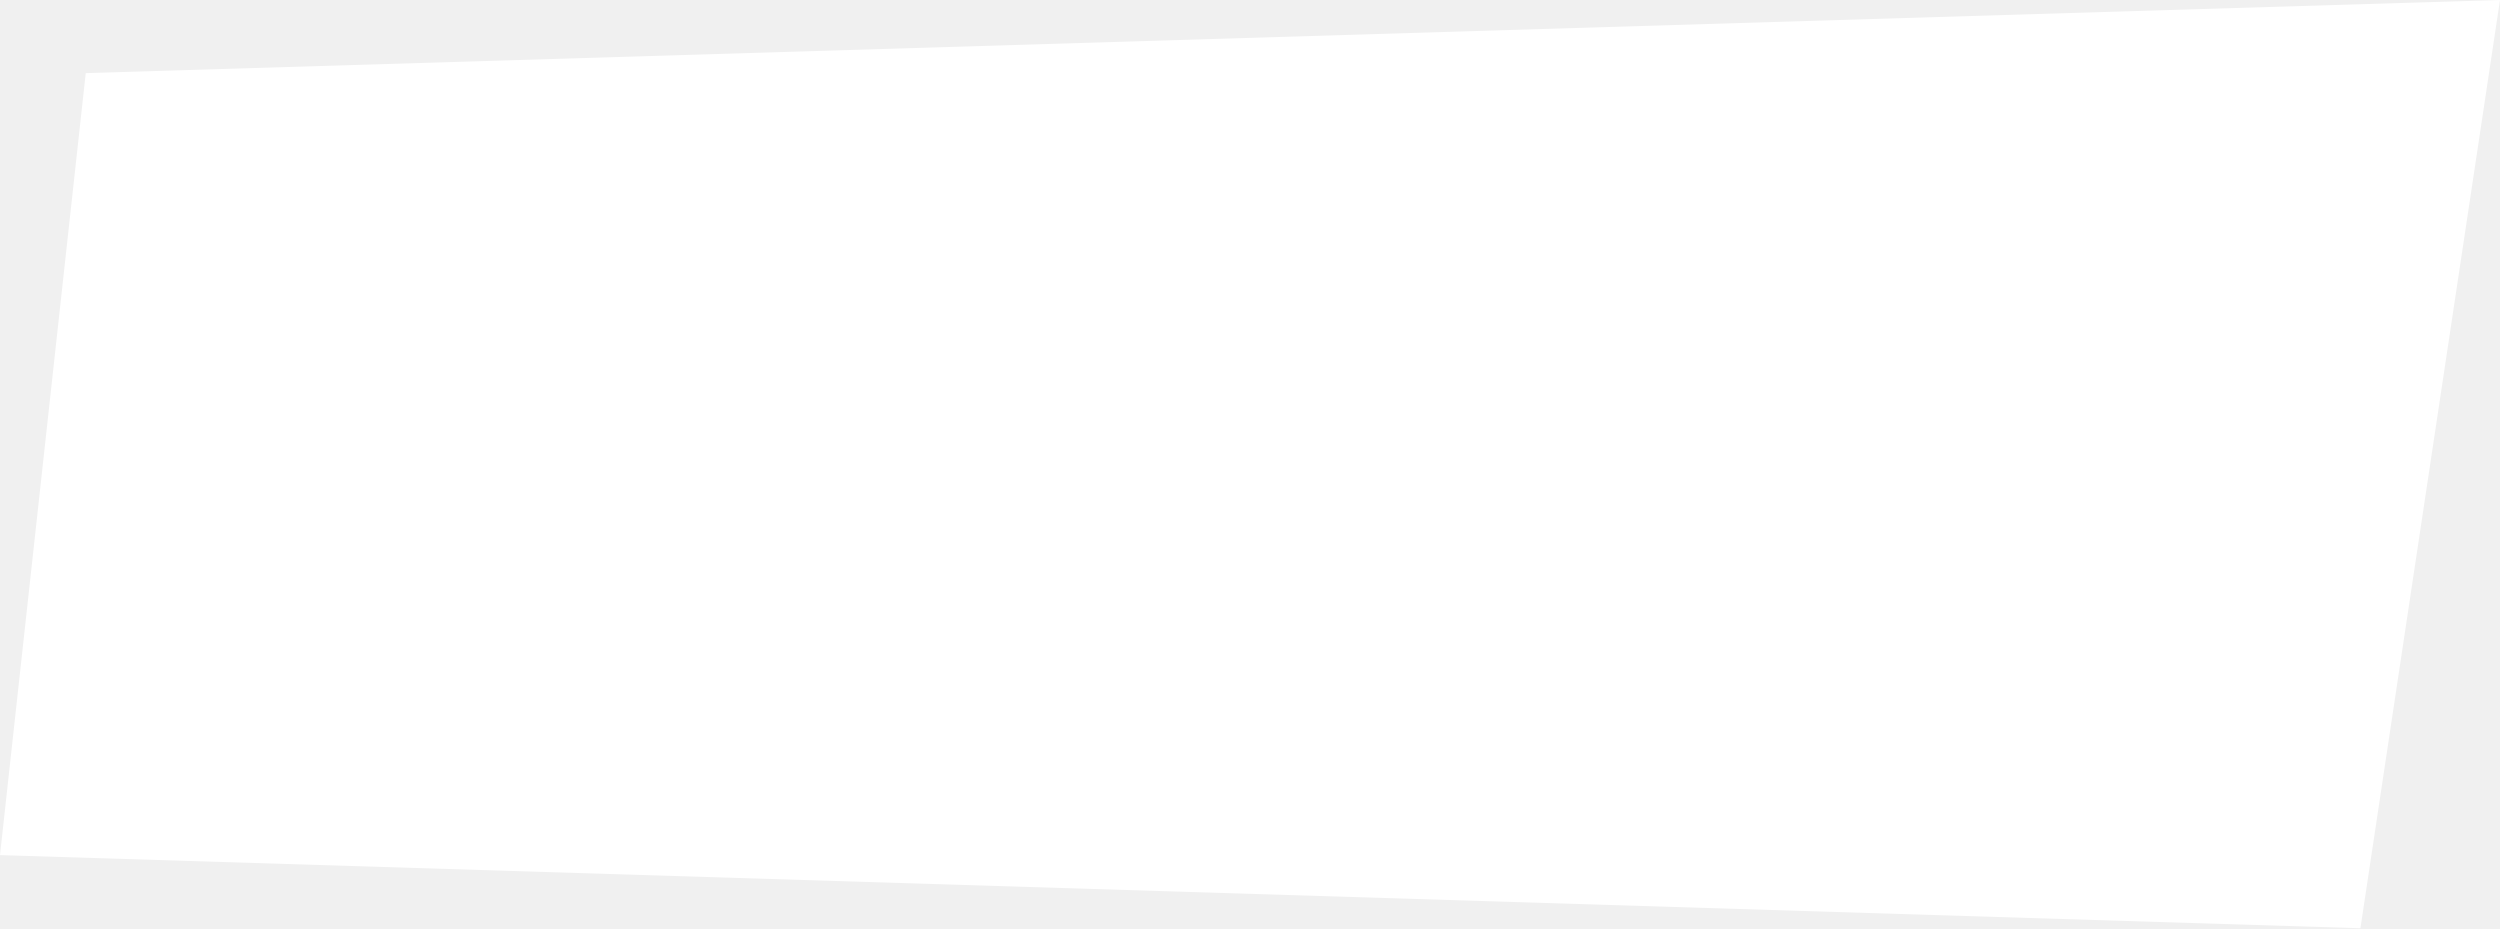
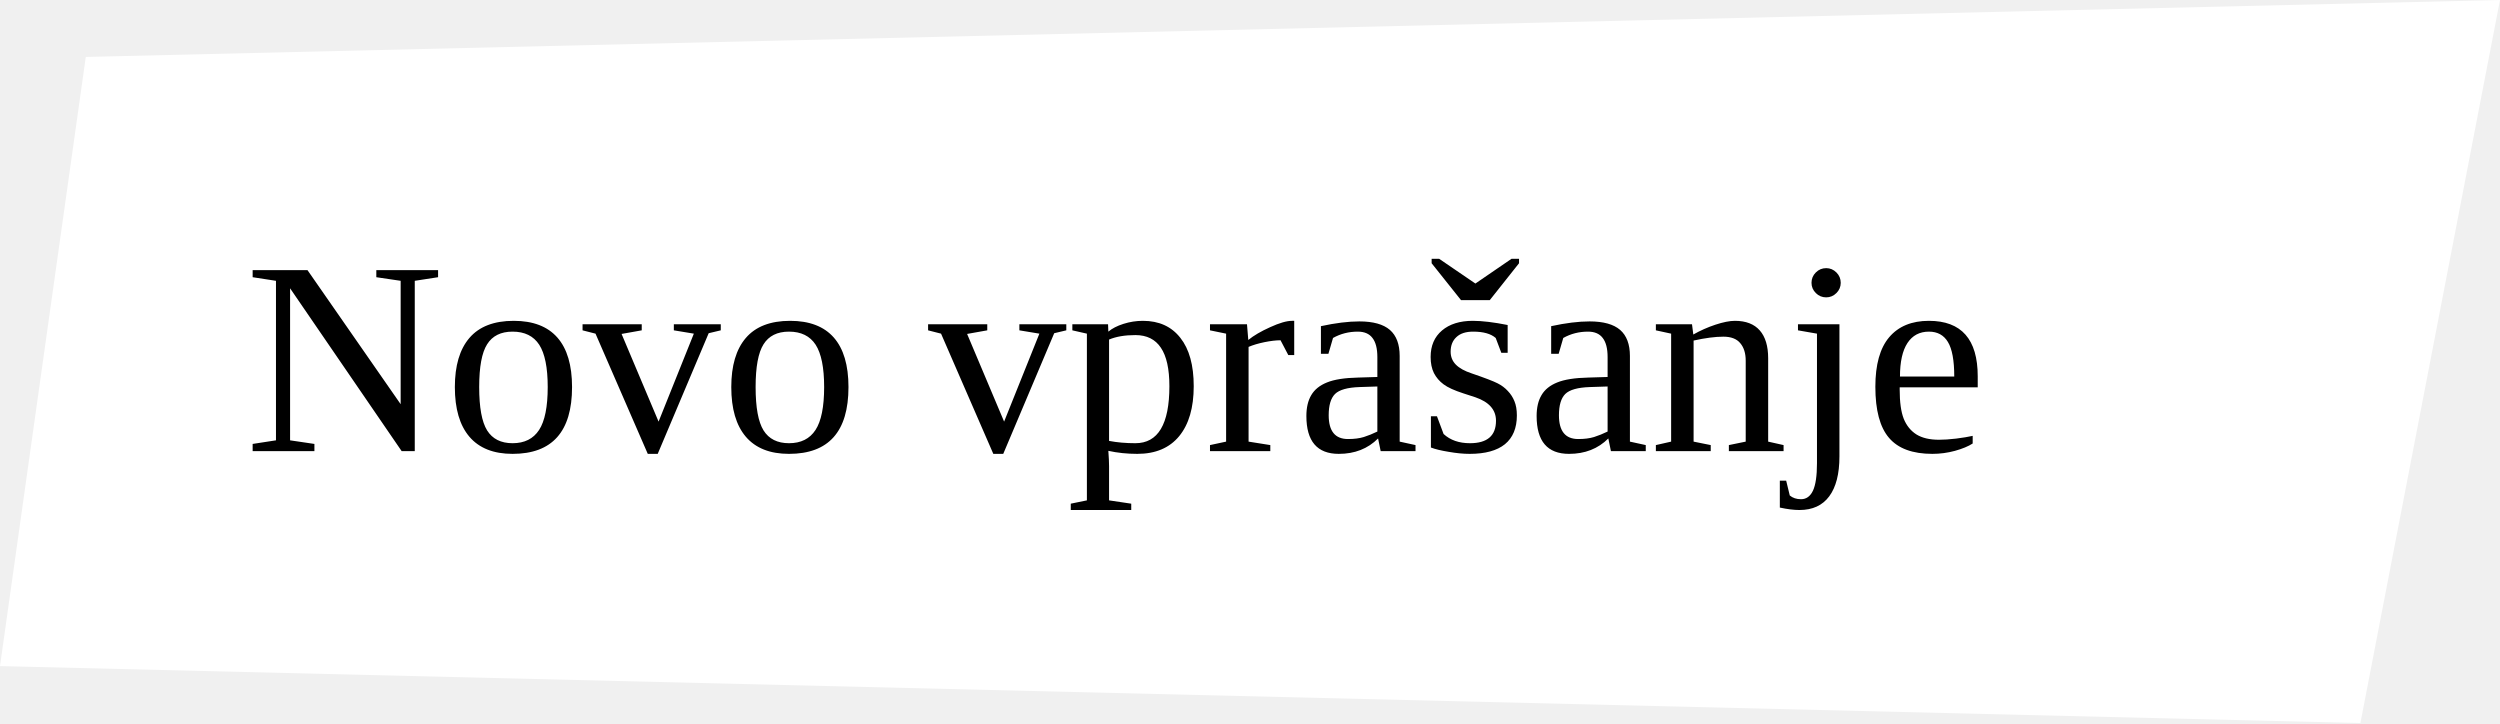
- <svg xmlns="http://www.w3.org/2000/svg" id="Layer_1" data-name="Layer 1" viewBox="0 0 202.05 75.02">
+ <svg xmlns="http://www.w3.org/2000/svg" id="Layer_1" data-name="Layer 1" viewBox="0 0 271.32 78.47">
  <defs>
    <style>.cls-1{fill:#fff;}</style>
  </defs>
-   <polygon class="cls-1" points="190.77 75.02 0 69.11 6.93 5.91 202.05 0 190.77 75.02" />
+   <polygon class="cls-1" points="256.17 78.47 0 72.29 9.31 6.18 271.32 0 256.17 78.47" />
+   <text class="st2" style="font-size: 30px;" transform="translate(26.56 48.96)">Novo vprašanje</text>
</svg>
